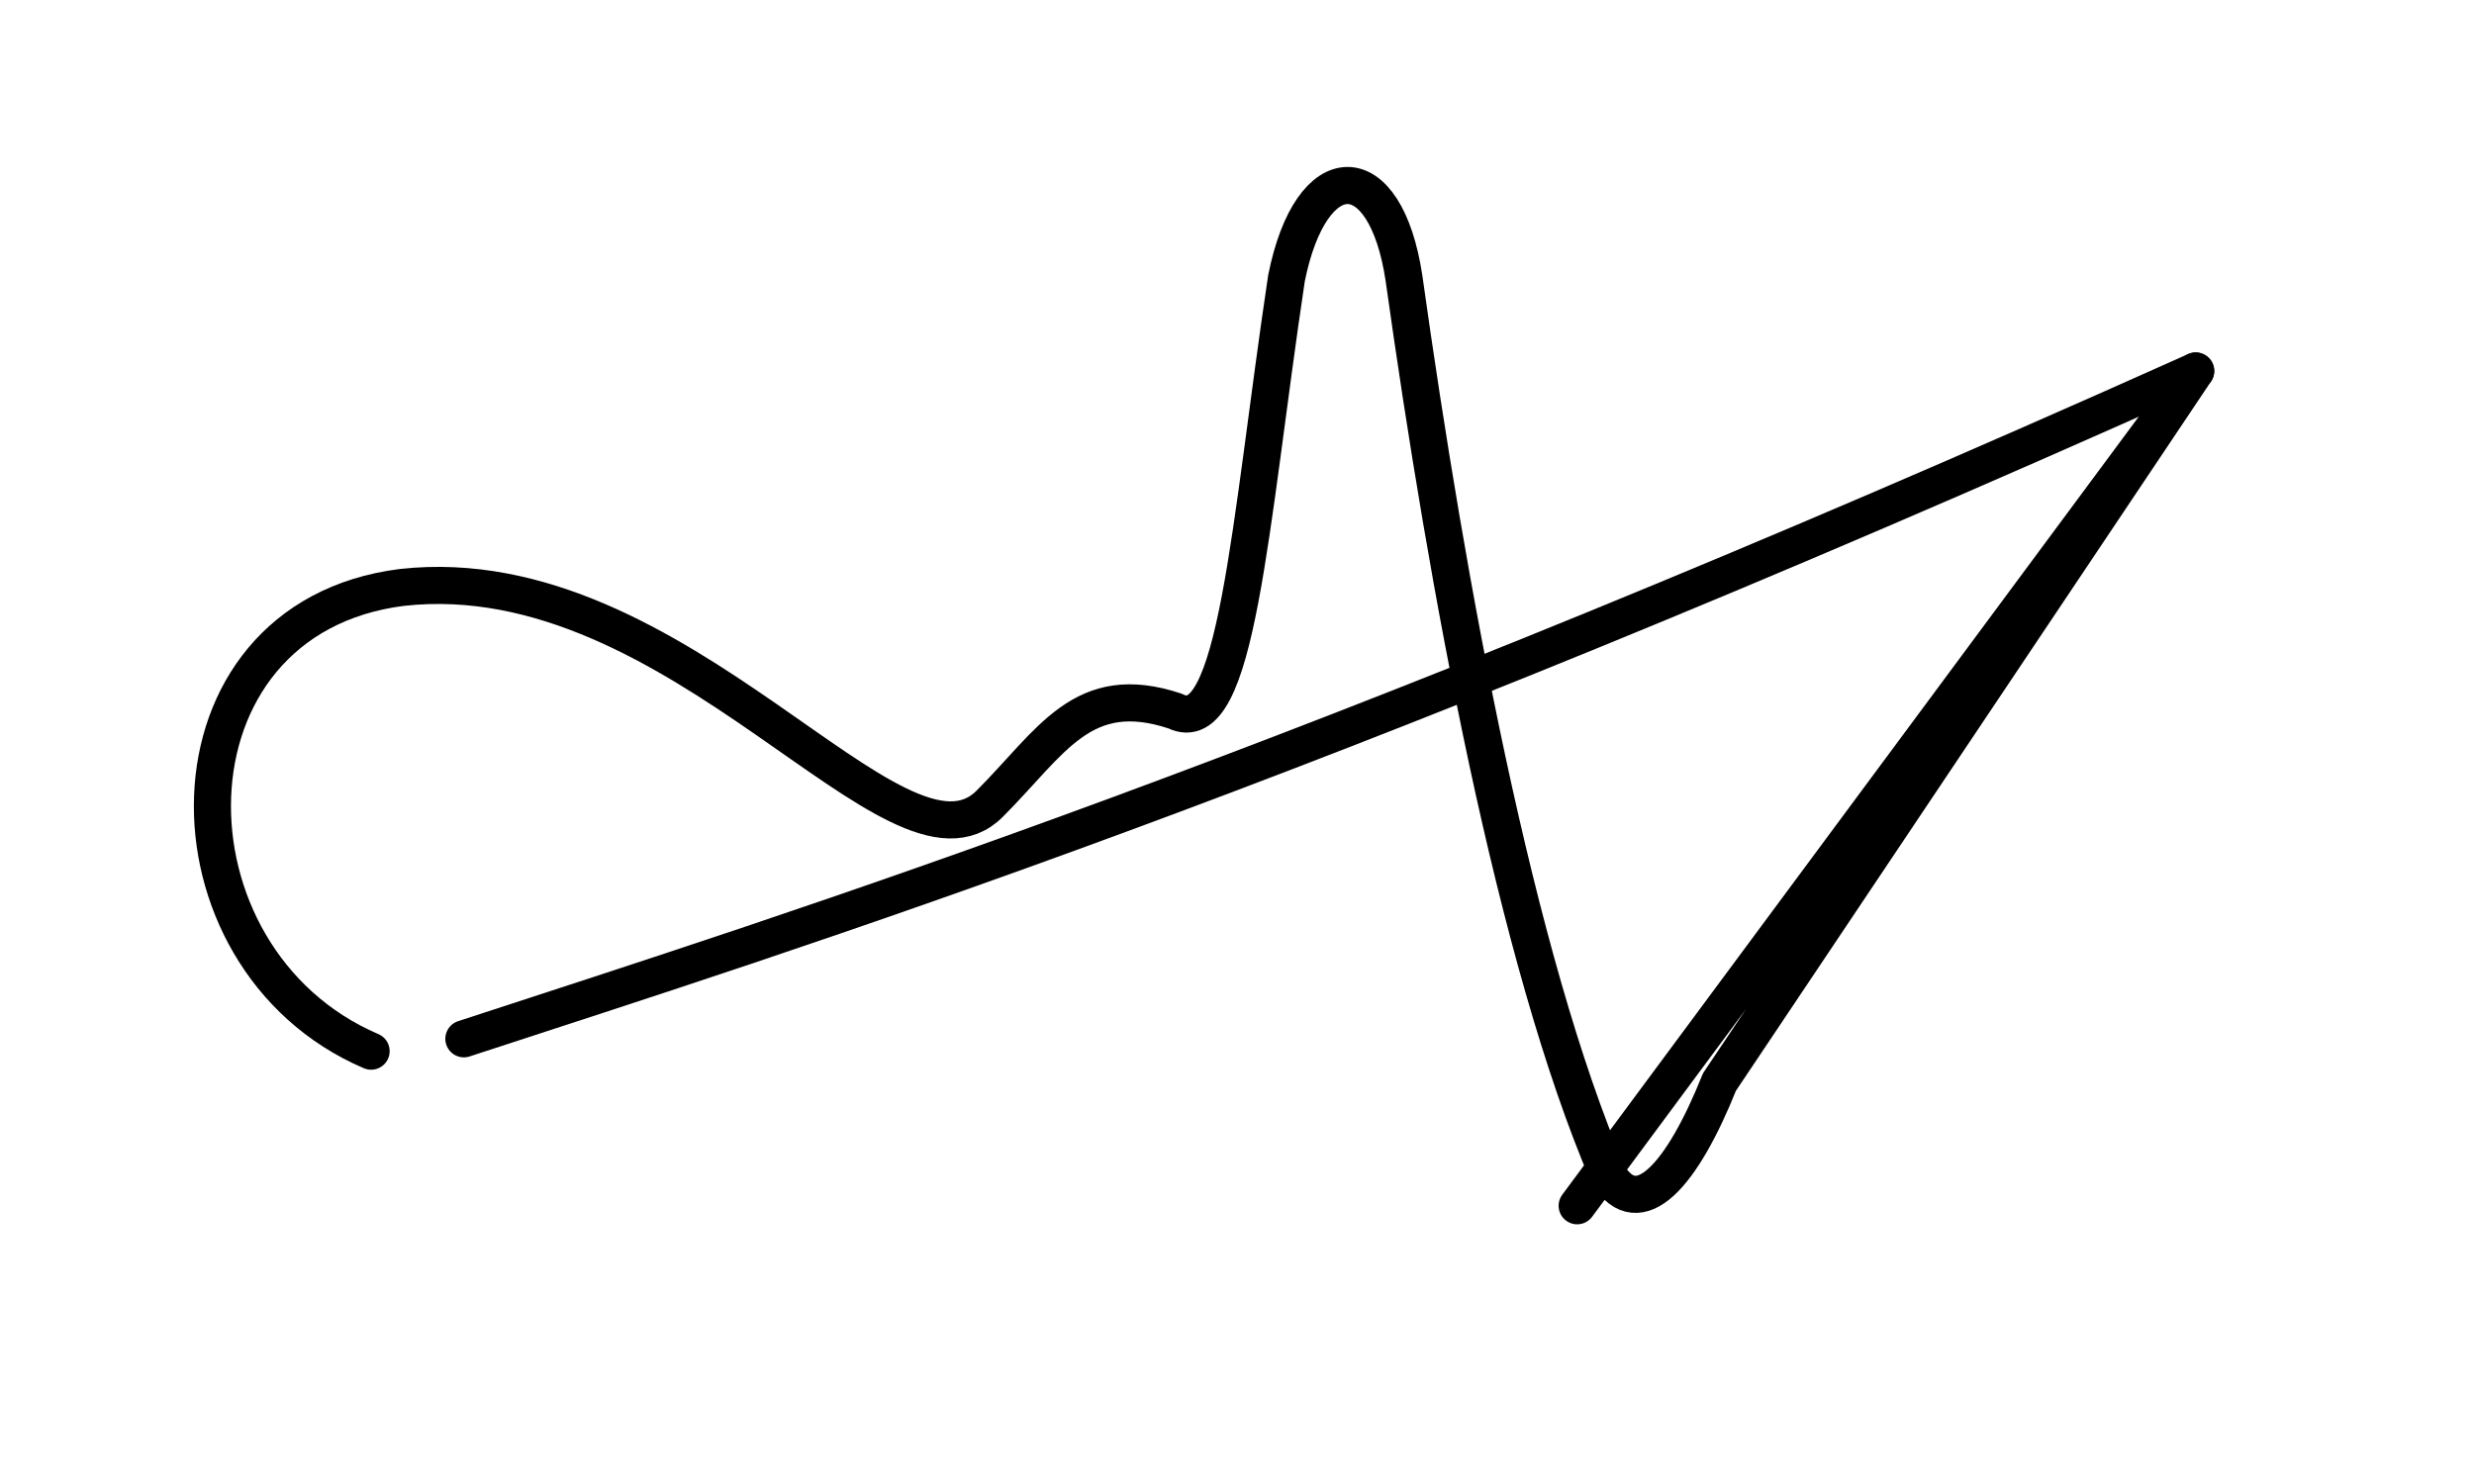
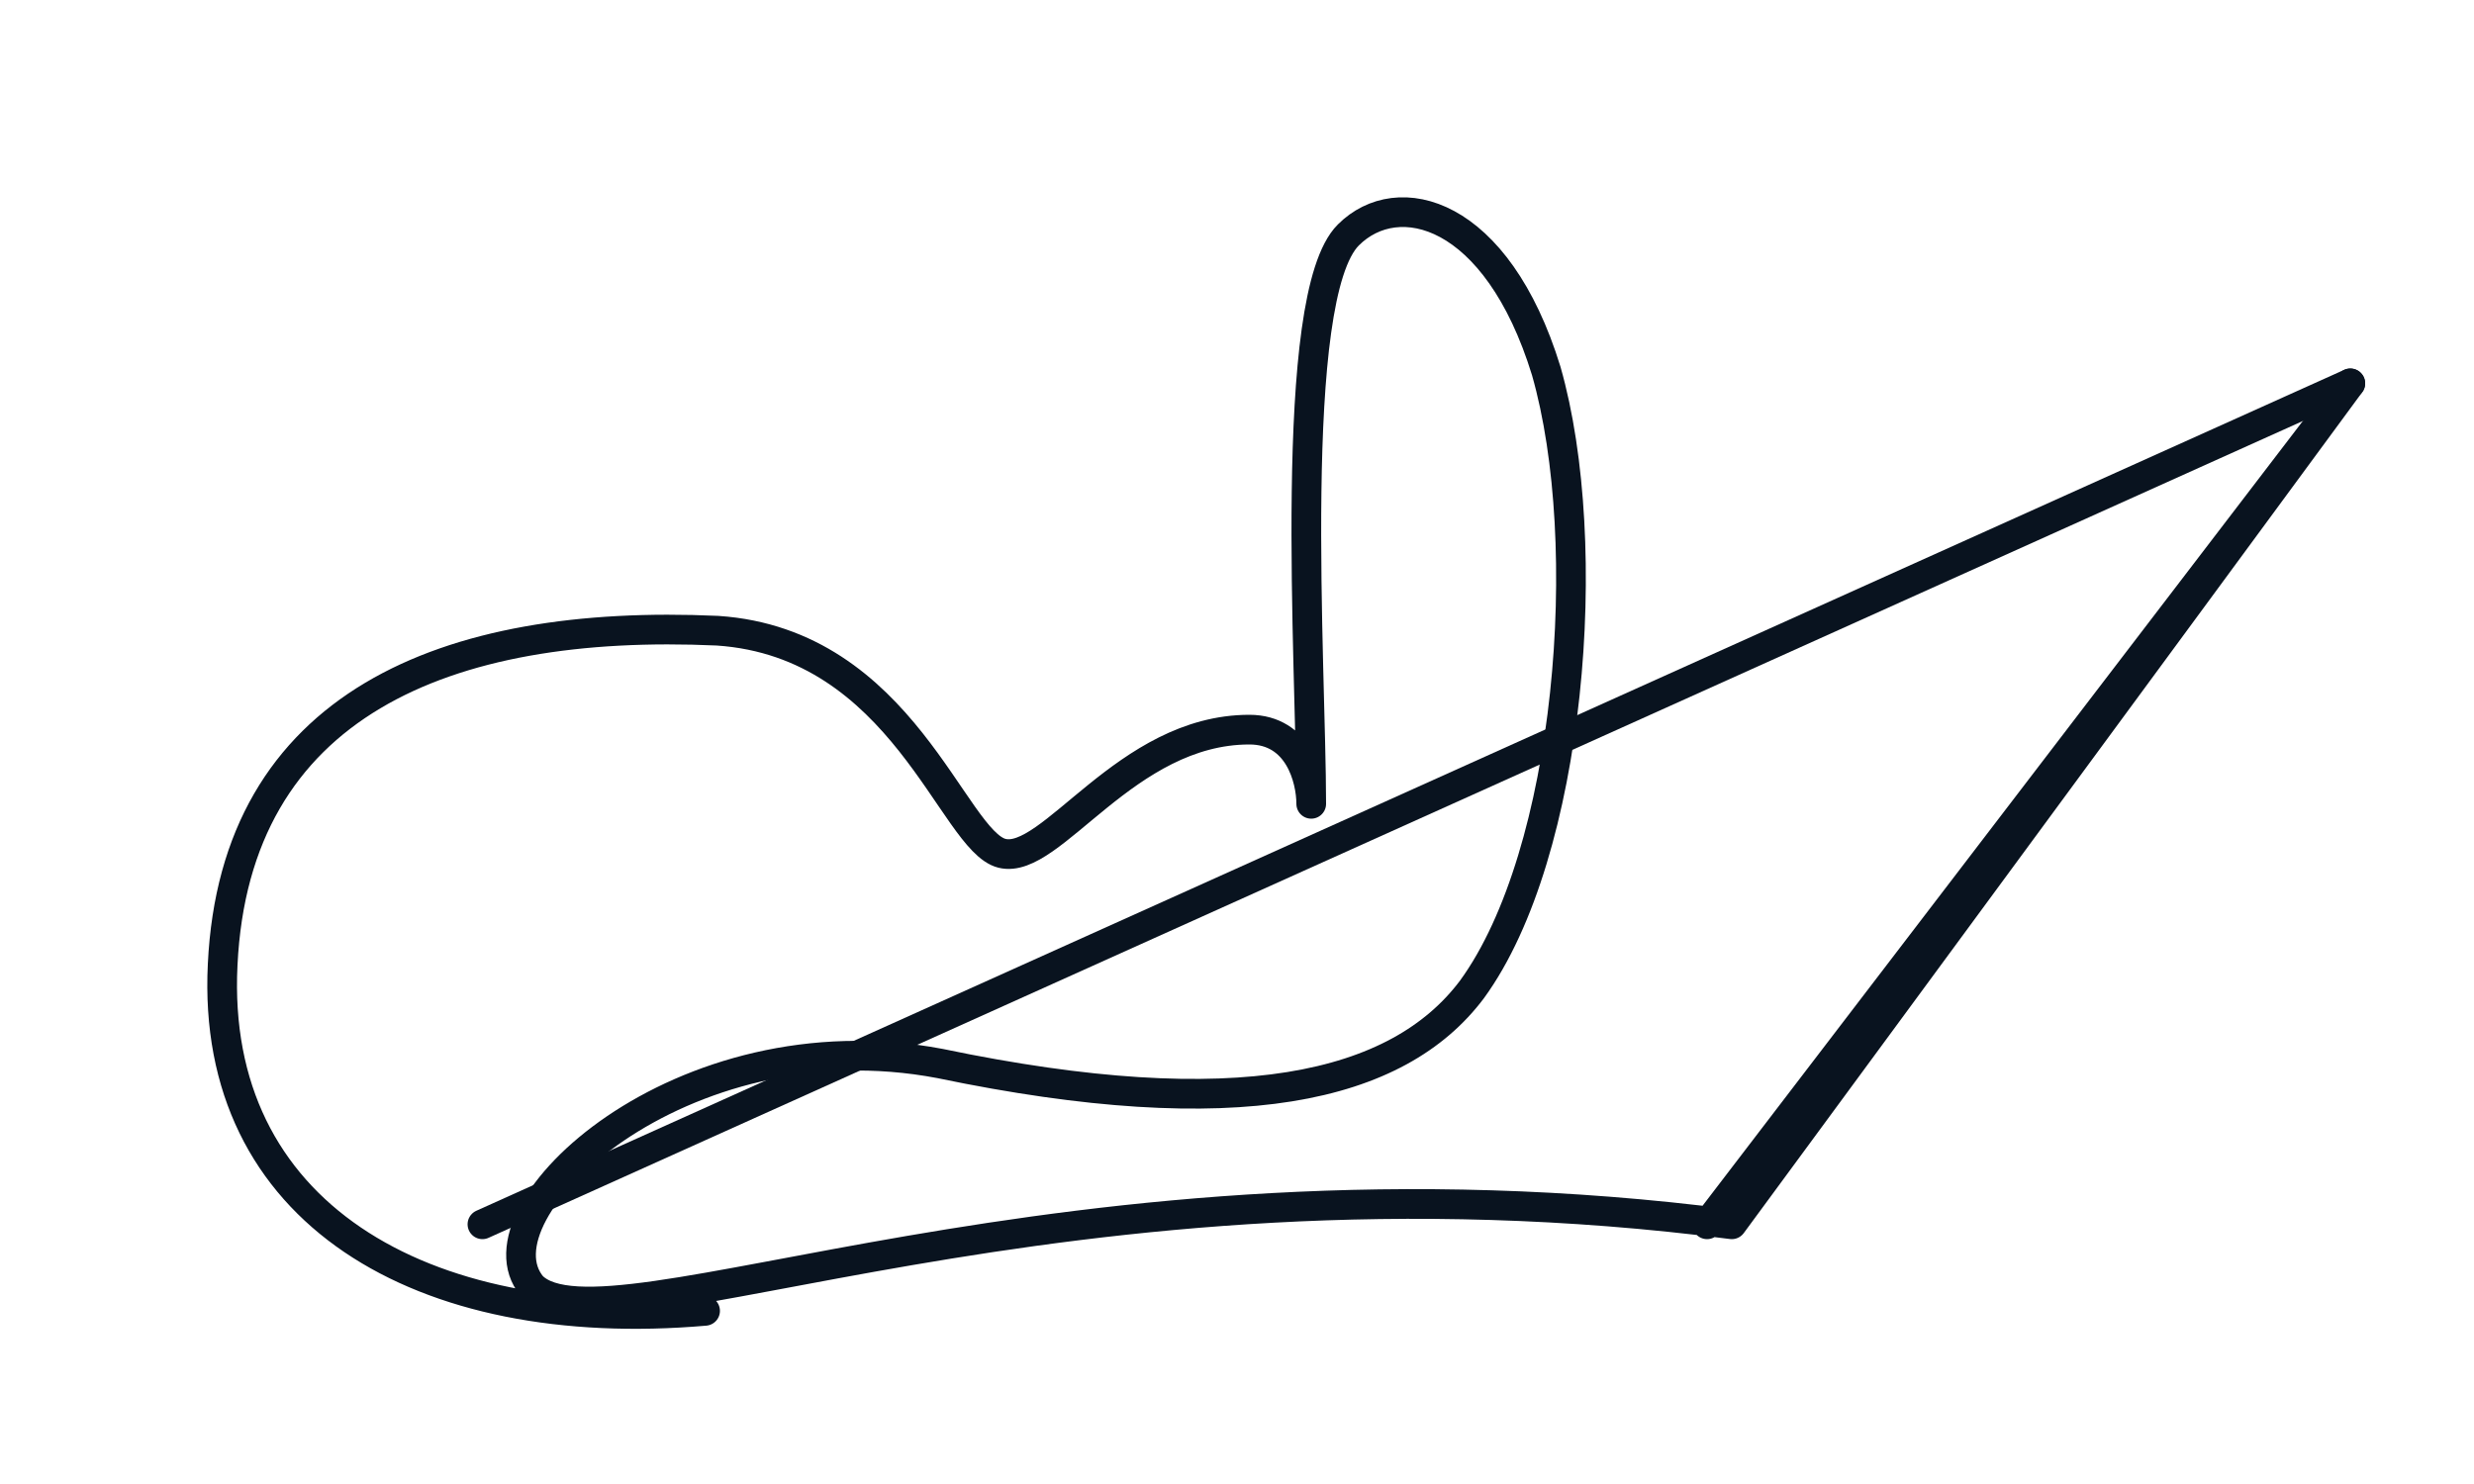
- <svg xmlns="http://www.w3.org/2000/svg" viewBox="0 0 400 240" fill="none" stroke="#000000" stroke-width="6" stroke-linecap="round" stroke-linejoin="round">
-   <path d="M 60 170 C 25 155 25 100 65 95 C 110 90 145 145 160 130 C 170 120 175 110 190 115 C 200 120 202 85 208 45 C 212 25 224 25 227 45 C 234 95 245 155 260 190 C 265 198 272 190 278 175 L 355 60 L 255 195" />
-   <path d="M 75 168 C 130 150 210 125 355 60" />
+ <svg xmlns="http://www.w3.org/2000/svg" viewBox="0 0 1000 600" width="100%" height="100%" fill="none">
+   <g stroke="#09131f" stroke-width="12" stroke-linecap="round" stroke-linejoin="round">
+     <path d="M 285 530 C 170 540 85 490 90 390 C 95 285 180 250 290 255 C 365 260 385 340 405 345 C 425 350 455 295 505 295 C 525 295 530 315 530 325 C 530 270 520 120 545 95 C 565 75 605 85 625 150 C 645 220 635 345 595 400 C 565 440 500 455 380 430 C 275 410 190 490 215 520 C 245 550 430 460 700 495 L 950 155 L 690 495" />
+     <path d="M 195 495 L 950 155" />
+   </g>
</svg>
